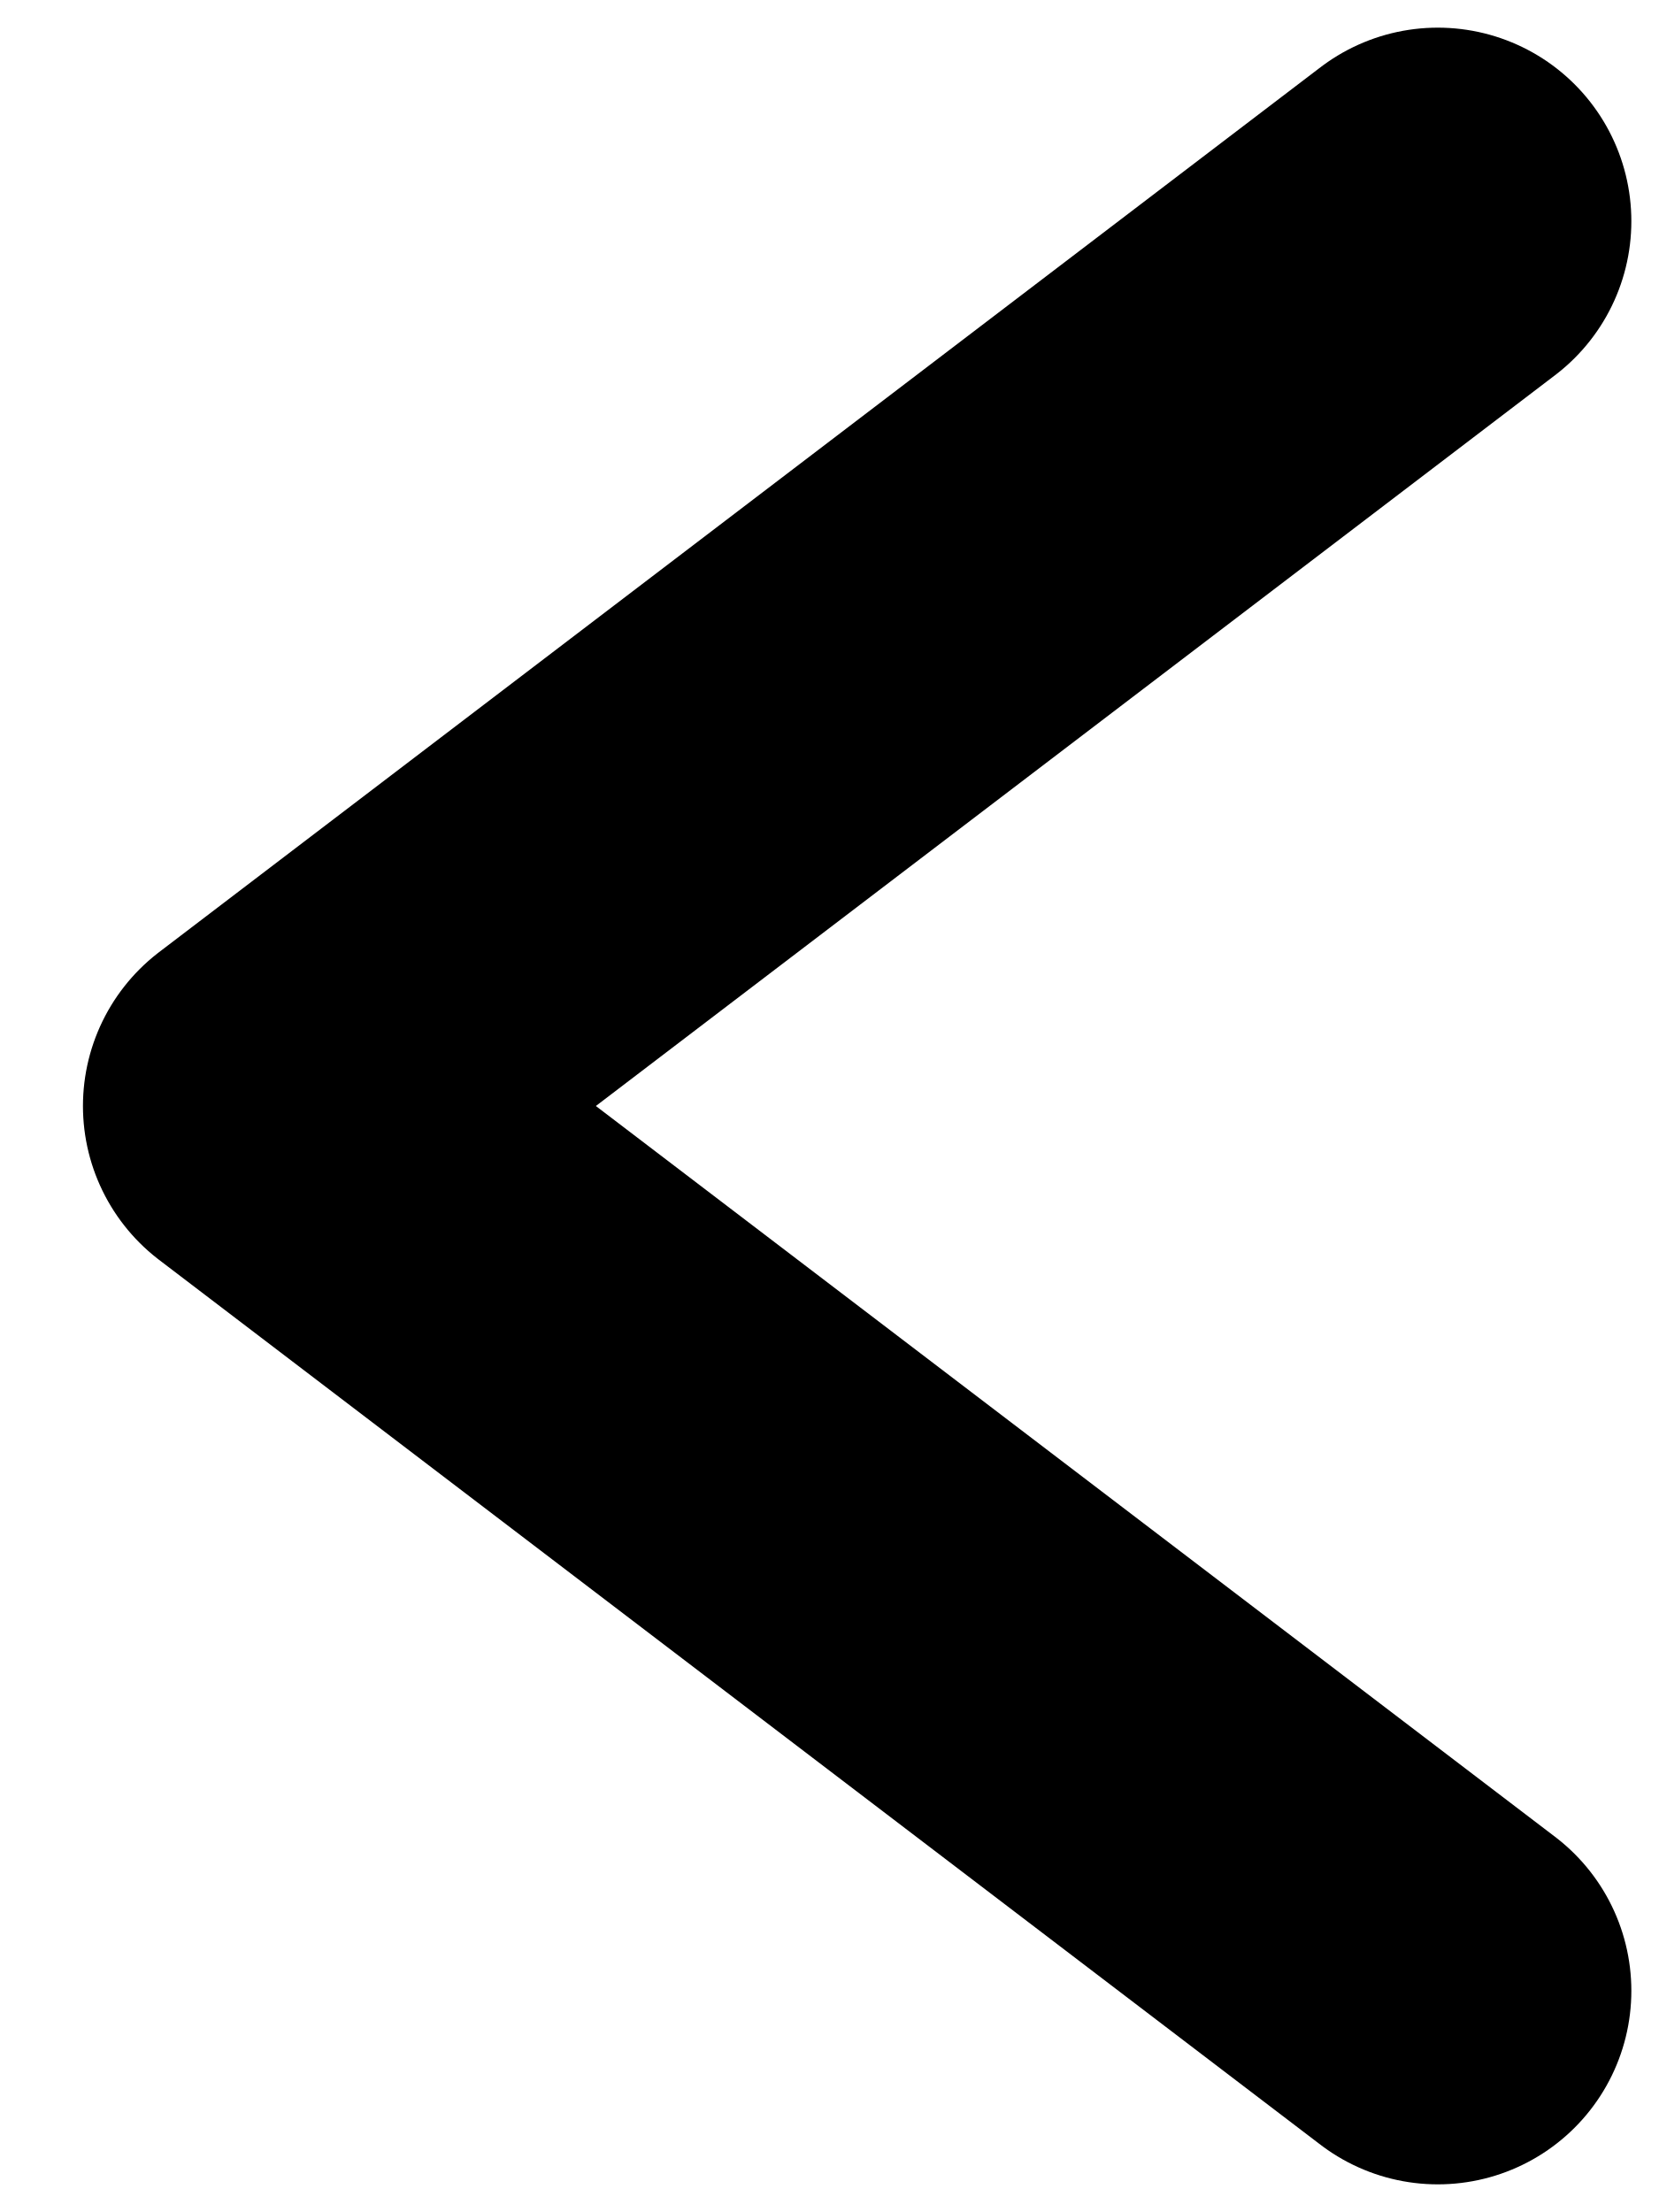
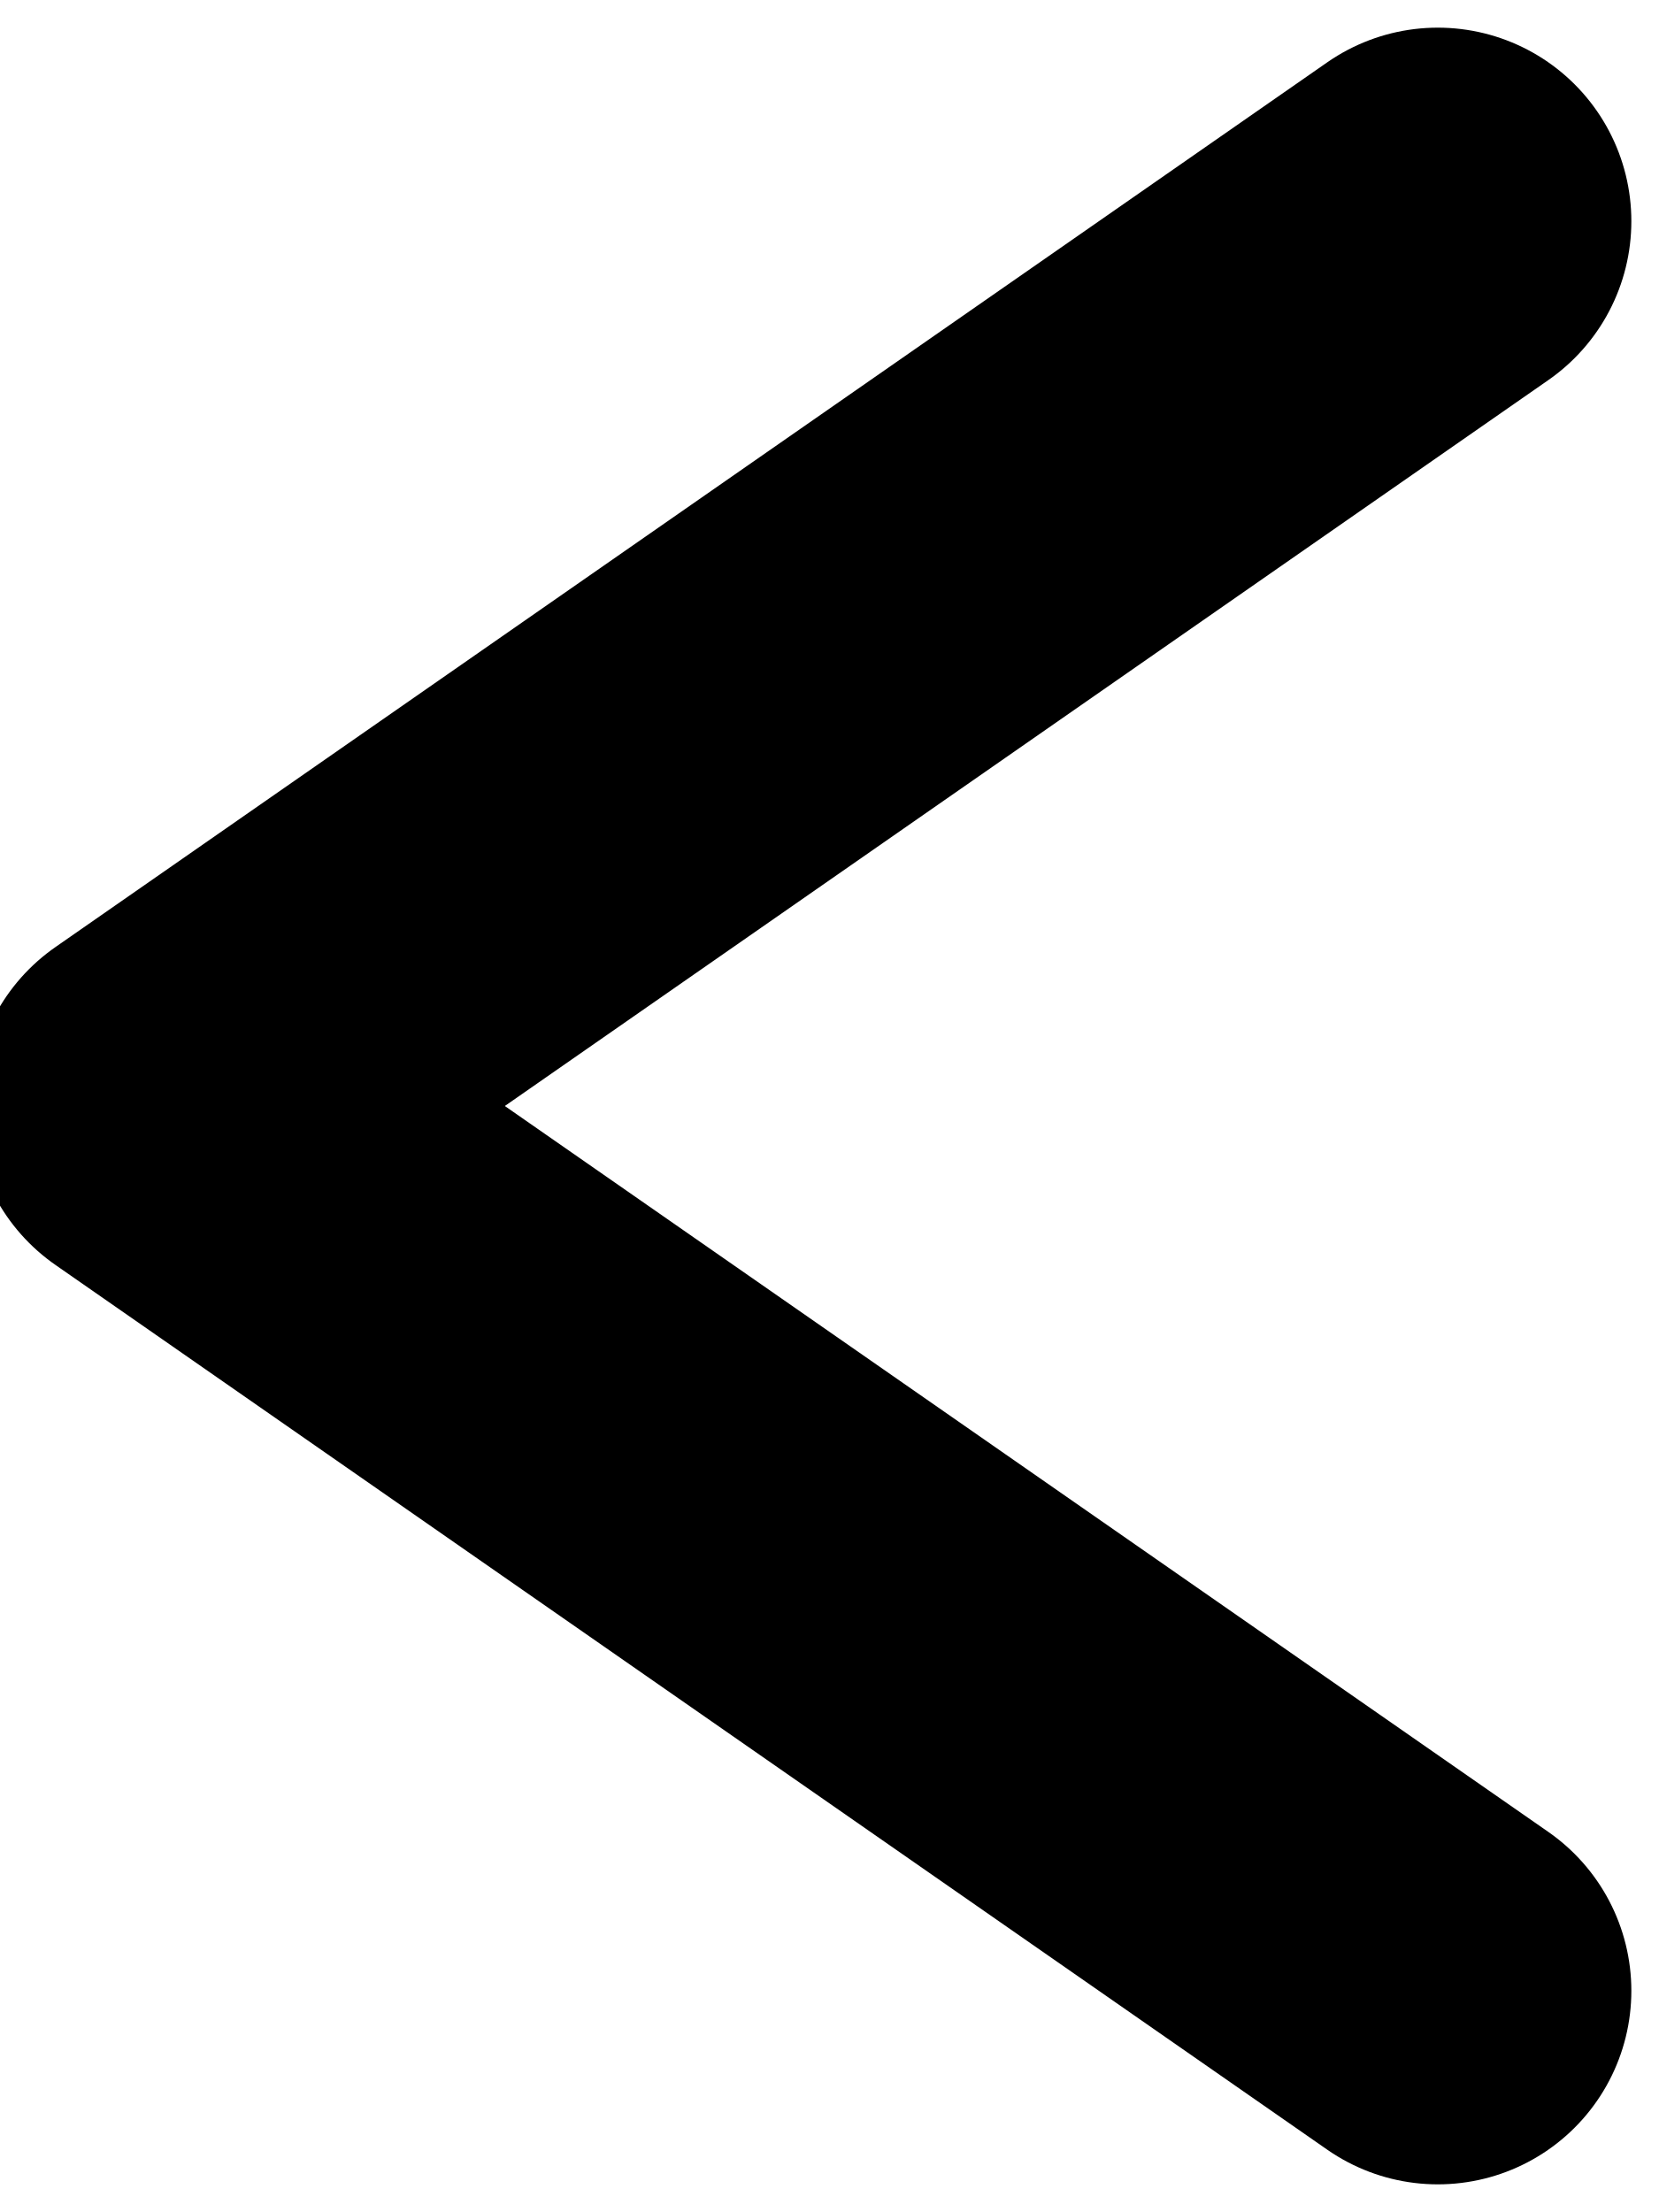
<svg xmlns="http://www.w3.org/2000/svg" viewBox="0 0 6 8" fill="none" stroke="currentColor" stroke-width="1.4" stroke-linecap="round" stroke-linejoin="round">
-   <path d="M5.2 0.8 L1 4 L5.2 7.2" />
+   <path d="M5.2 0.8 L0.6 4 L5.2 7.2" />
</svg>
